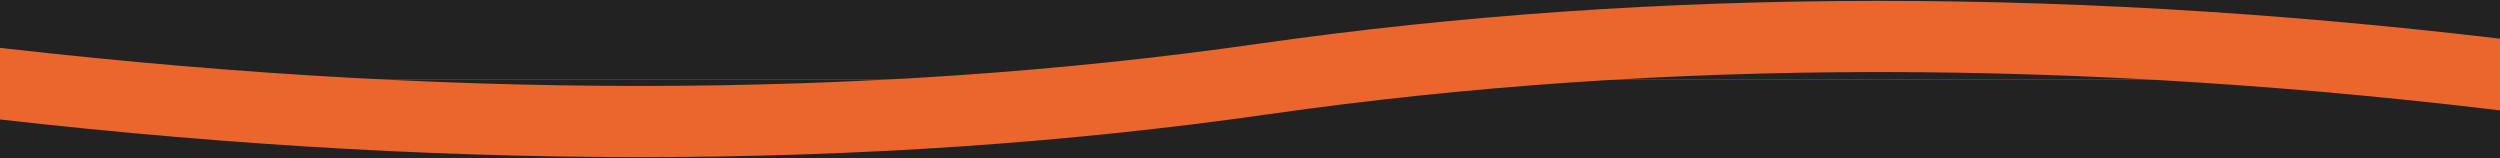
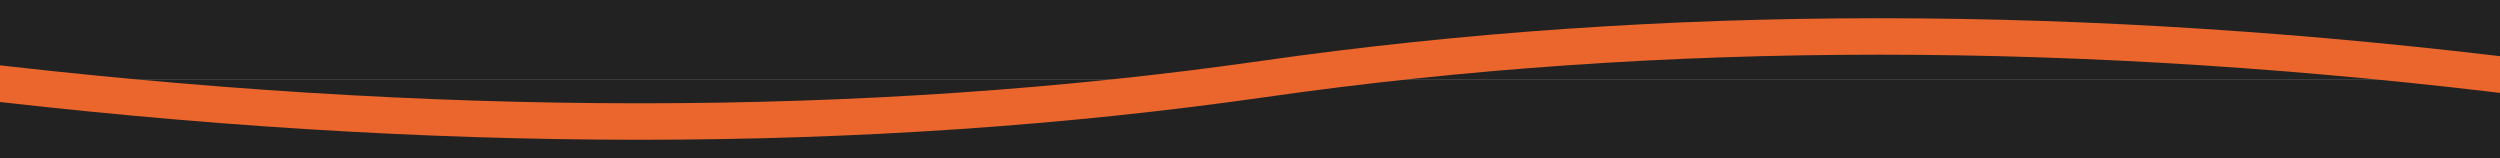
<svg xmlns="http://www.w3.org/2000/svg" width="1440px" height="91px" viewBox="0 0 1440 91" version="1.1">
  <g id="Welcome" stroke="none" stroke-width="1" fill="none" fill-rule="evenodd">
    <g id="Landing-(desktop)-Copy-3" transform="translate(0, -3574)">
      <polygon id="Rectangle-5-Copy-4" fill="#222222" points="0 3620 1440 3620 1440 4577 0 4577" />
      <rect id="Rectangle" fill="#222222" x="0" y="2937" width="1440" height="683" />
-       <path d="M1461,3619.5 C1200.794,3586.833 956.378,3586.833 727.754,3619.5 C499.129,3652.167 248.878,3652.167 -23,3619.5" id="Path-206" stroke="#EB662C" stroke-width="41" />
+       <path d="M1461,3619.5 C1200.794,3586.833 956.378,3586.833 727.754,3619.5 C499.129,3652.167 248.878,3652.167 -23,3619.5" id="Path-206" stroke="#EB662C" stroke-width="21" />
    </g>
  </g>
</svg>
